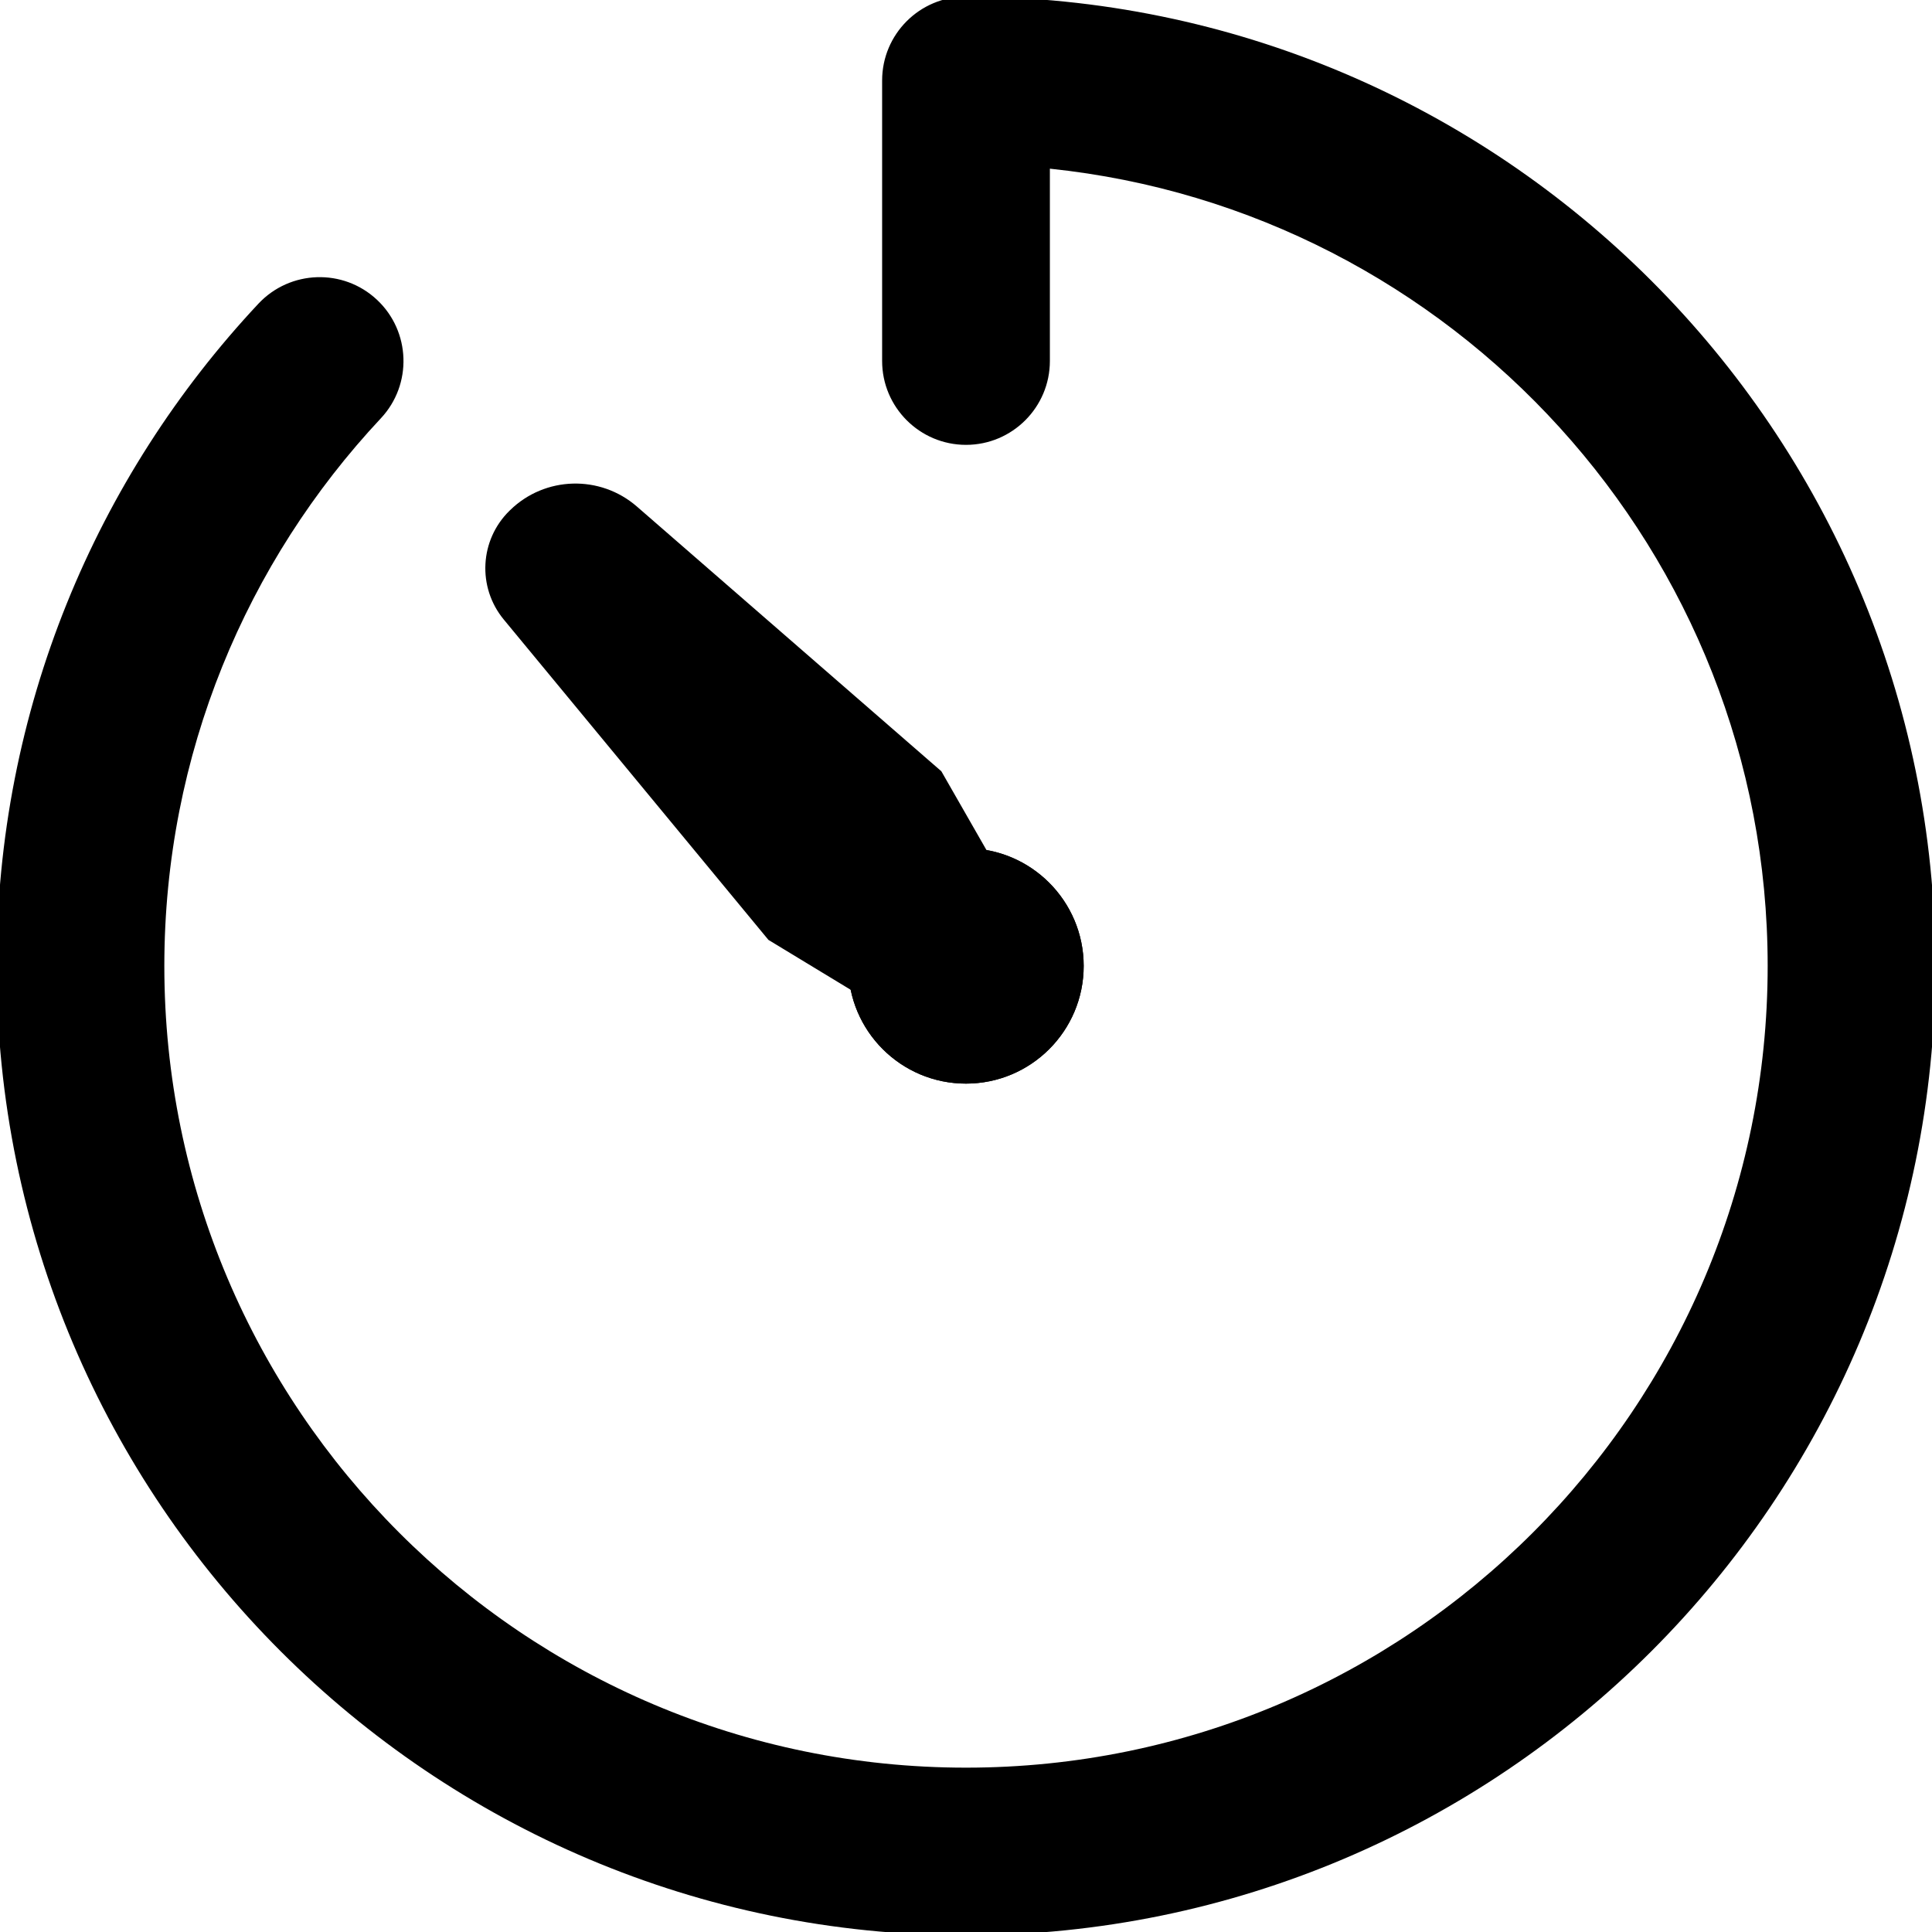
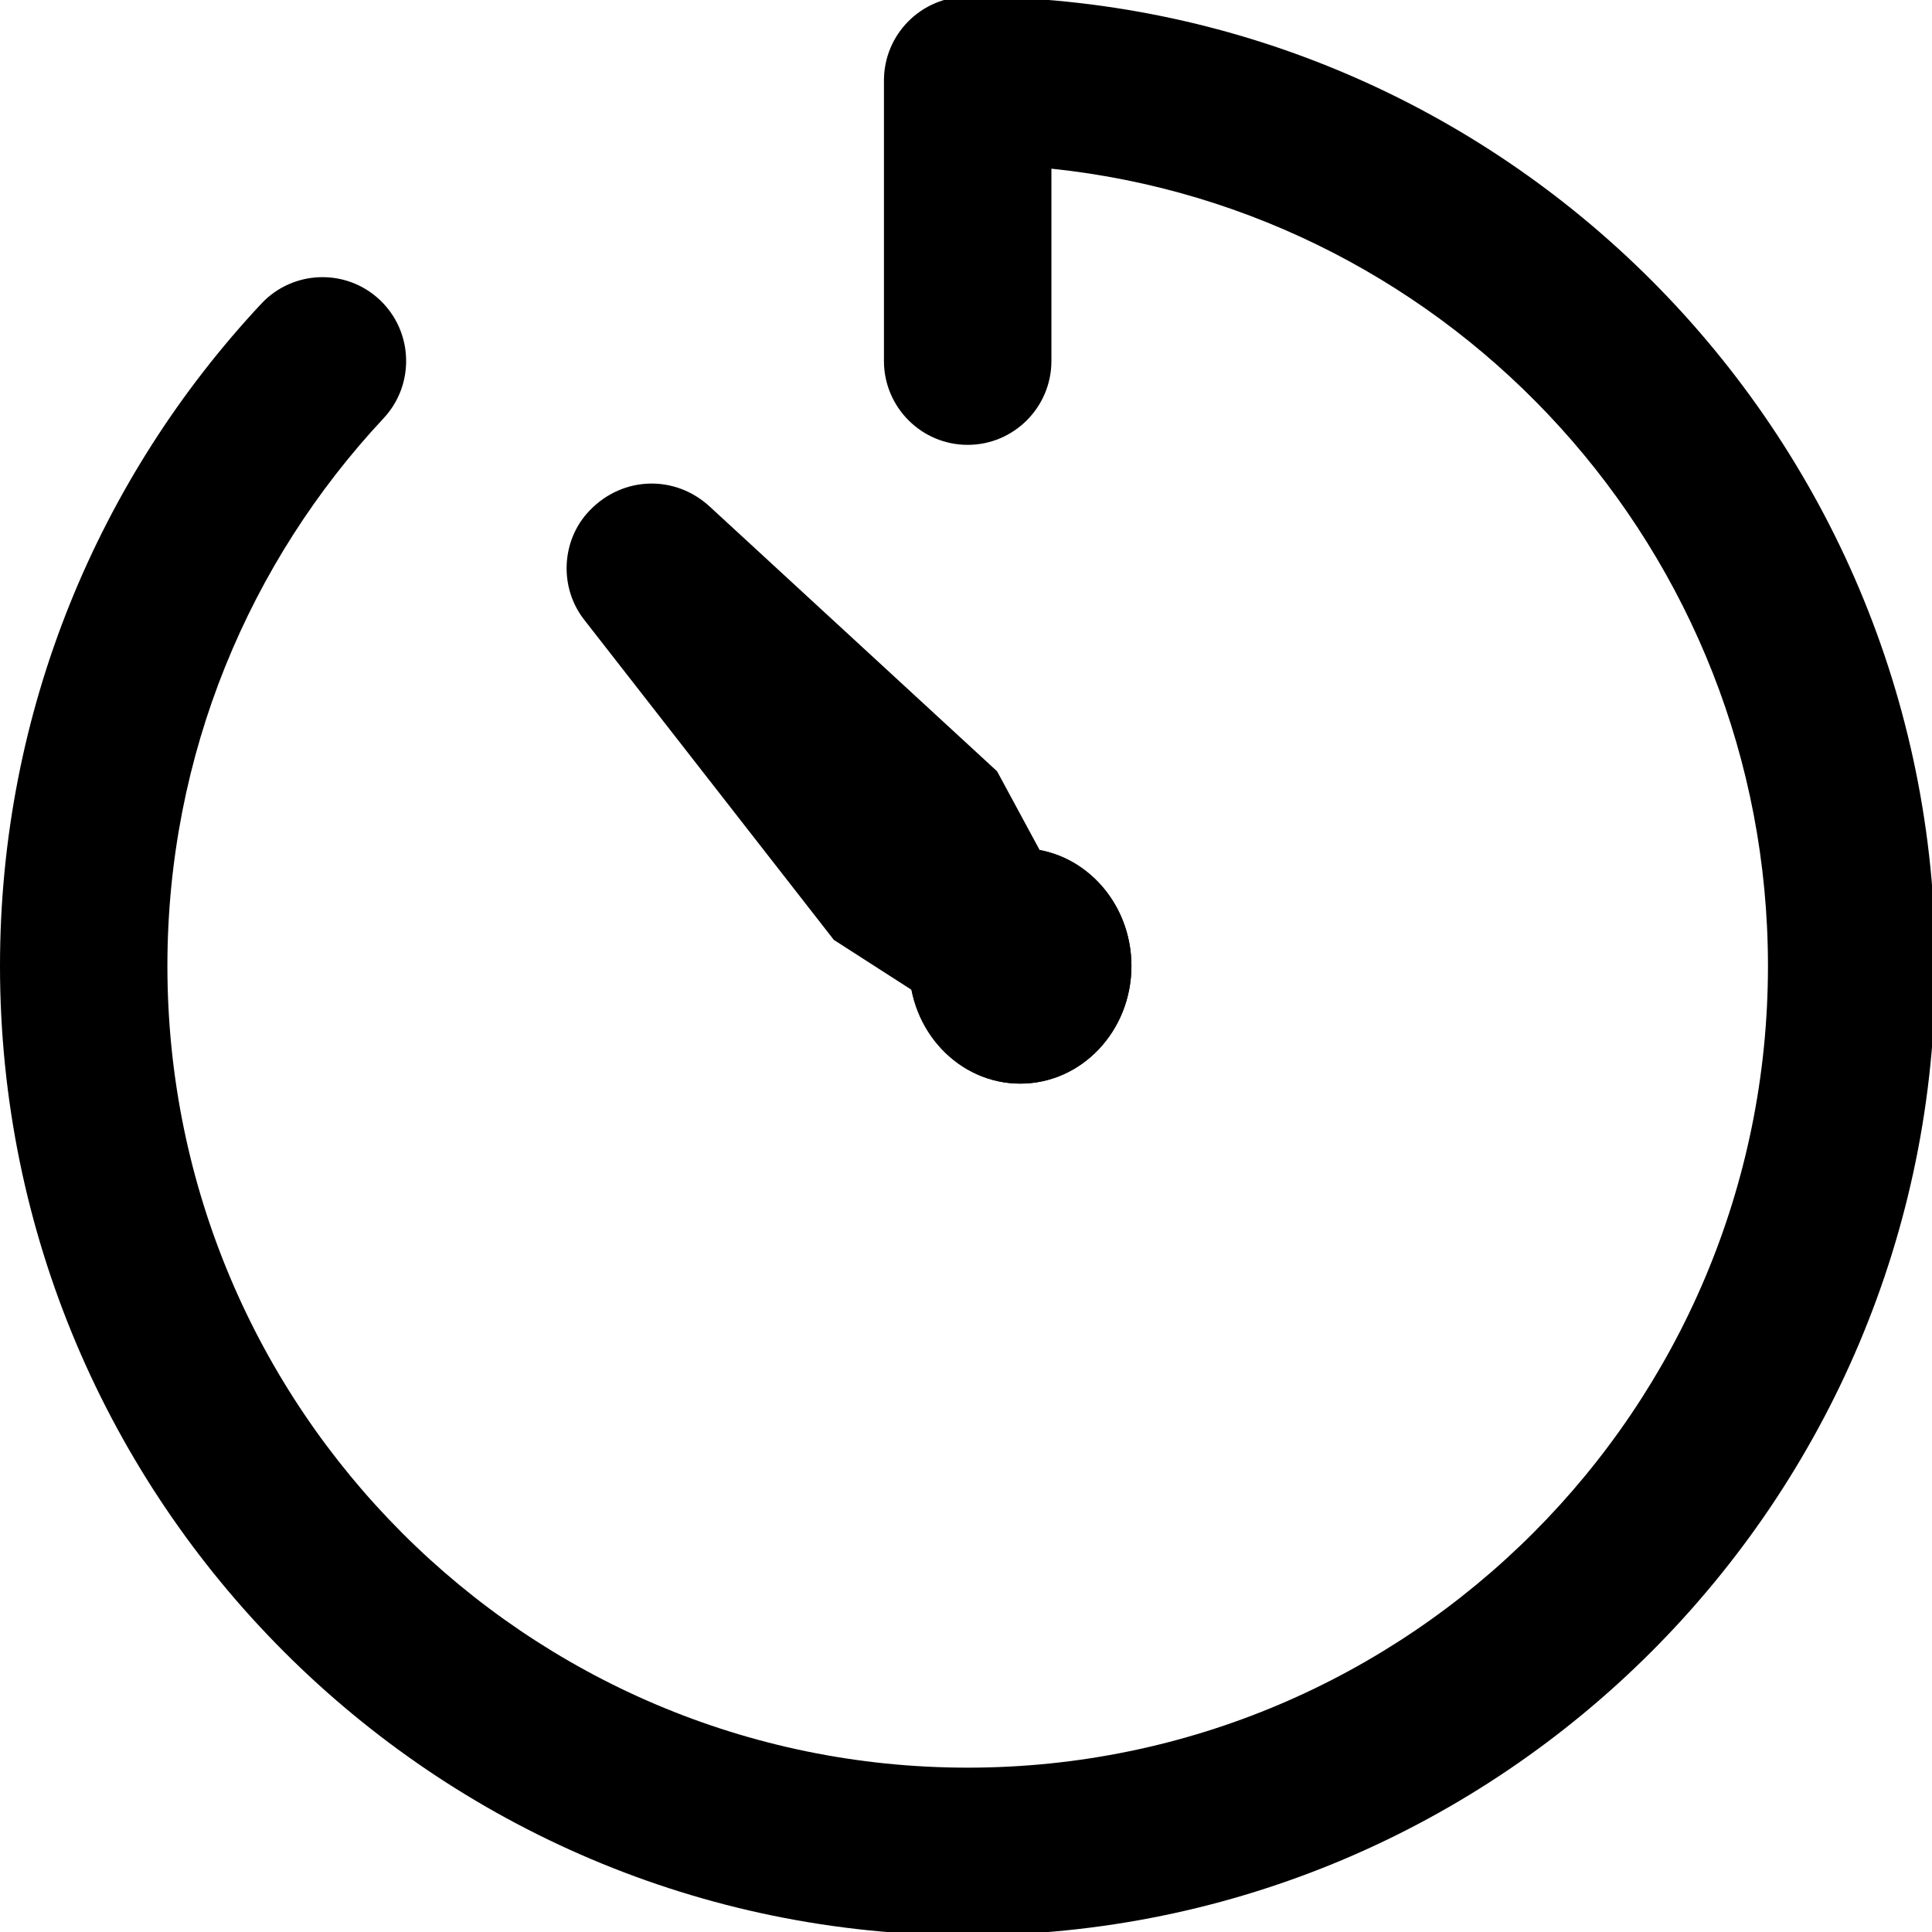
- <svg xmlns="http://www.w3.org/2000/svg" width="100%" height="100%" viewBox="0 0 24 24" version="1.1" xml:space="preserve" style="fill-rule:evenodd;clip-rule:evenodd;stroke-linejoin:round;stroke-miterlimit:1;">
-   <g transform="matrix(1.97883,0,0,3.13046,-36.6697,-65.7521)">
+ <svg xmlns="http://www.w3.org/2000/svg" width="100%" height="100%" viewBox="0 0 24 24" version="1.1" xml:space="preserve" style="fill-rule:evenodd;clip-rule:evenodd;stroke-linejoin:round;stroke-miterlimit:2;">
+   <g transform="matrix(1.86789,0,0,3.13046,-33.2661,-65.7521)">
    <ellipse cx="24.595" cy="24.837" rx="0.739" ry="0.467" />
-     <path d="M24.595,24.37C25.003,24.37 25.334,24.58 25.334,24.837C25.334,25.095 25.003,25.304 24.595,25.304C24.187,25.304 23.856,25.095 23.856,24.837C23.856,24.58 24.187,24.37 24.595,24.37ZM24.595,24.77C24.536,24.77 24.488,24.8 24.488,24.837C24.488,24.875 24.536,24.905 24.595,24.905C24.654,24.905 24.702,24.875 24.702,24.837C24.702,24.8 24.654,24.77 24.595,24.77Z" />
+     <path d="M24.595,24.37C25.003,24.37 25.334,24.58 25.334,24.837C25.334,25.095 25.003,25.304 24.595,25.304C24.187,25.304 23.856,25.095 23.856,24.837C23.856,24.58 24.187,24.37 24.595,24.37ZM24.595,24.77C24.545,24.77 24.526,24.805 24.526,24.837C24.526,24.869 24.545,24.905 24.595,24.905C24.646,24.905 24.665,24.869 24.665,24.837C24.665,24.805 24.646,24.77 24.595,24.77Z" />
  </g>
-   <g transform="matrix(0.752417,-0.733686,0.714704,0.73295,-4.5472,5.45561)">
+   <g transform="matrix(0.710236,-0.733686,0.674637,0.73295,-2.94448,5.45561)">
    <path d="M7.932,9.081L8.324,13.961L7.848,15.853L5.945,15.853L5.469,13.961L5.873,8.935C5.914,8.429 6.326,8.039 6.821,8.039L6.83,8.039C7.405,8.039 7.884,8.492 7.932,9.081Z" />
  </g>
-   <g transform="matrix(0.78402,-7.63278e-17,7.63278e-17,0.78402,-10.7397,-5.10825)">
+   <g transform="matrix(0.782664,-7.63278e-17,7.61958e-17,0.78402,-10.6795,-5.10825)">
    <path d="M30.333,12.235C30.333,12.968 29.737,13.564 29.004,13.564C28.271,13.564 27.675,12.968 27.675,12.235L27.675,7.791C27.675,7.057 28.27,6.462 29.004,6.462C37.481,6.462 44.363,13.345 44.363,21.821C44.363,30.298 37.481,37.18 29.004,37.18C20.527,37.18 13.645,30.298 13.645,21.821C13.645,17.765 15.221,14.073 17.793,11.327C18.295,10.792 19.136,10.764 19.671,11.265C20.206,11.766 20.234,12.608 19.733,13.143C17.606,15.414 16.302,18.467 16.302,21.821C16.302,28.831 21.994,34.523 29.004,34.523C36.014,34.523 41.706,28.831 41.706,21.821C41.706,15.26 36.719,9.853 30.333,9.188L30.333,12.235Z" />
  </g>
-   <g transform="matrix(0.763279,0,0,1,0,0)">
-     <path d="M0,12L2.62,12" style="fill:none;stroke:#000;stroke-width:0.47px;" />
-   </g>
</svg>
